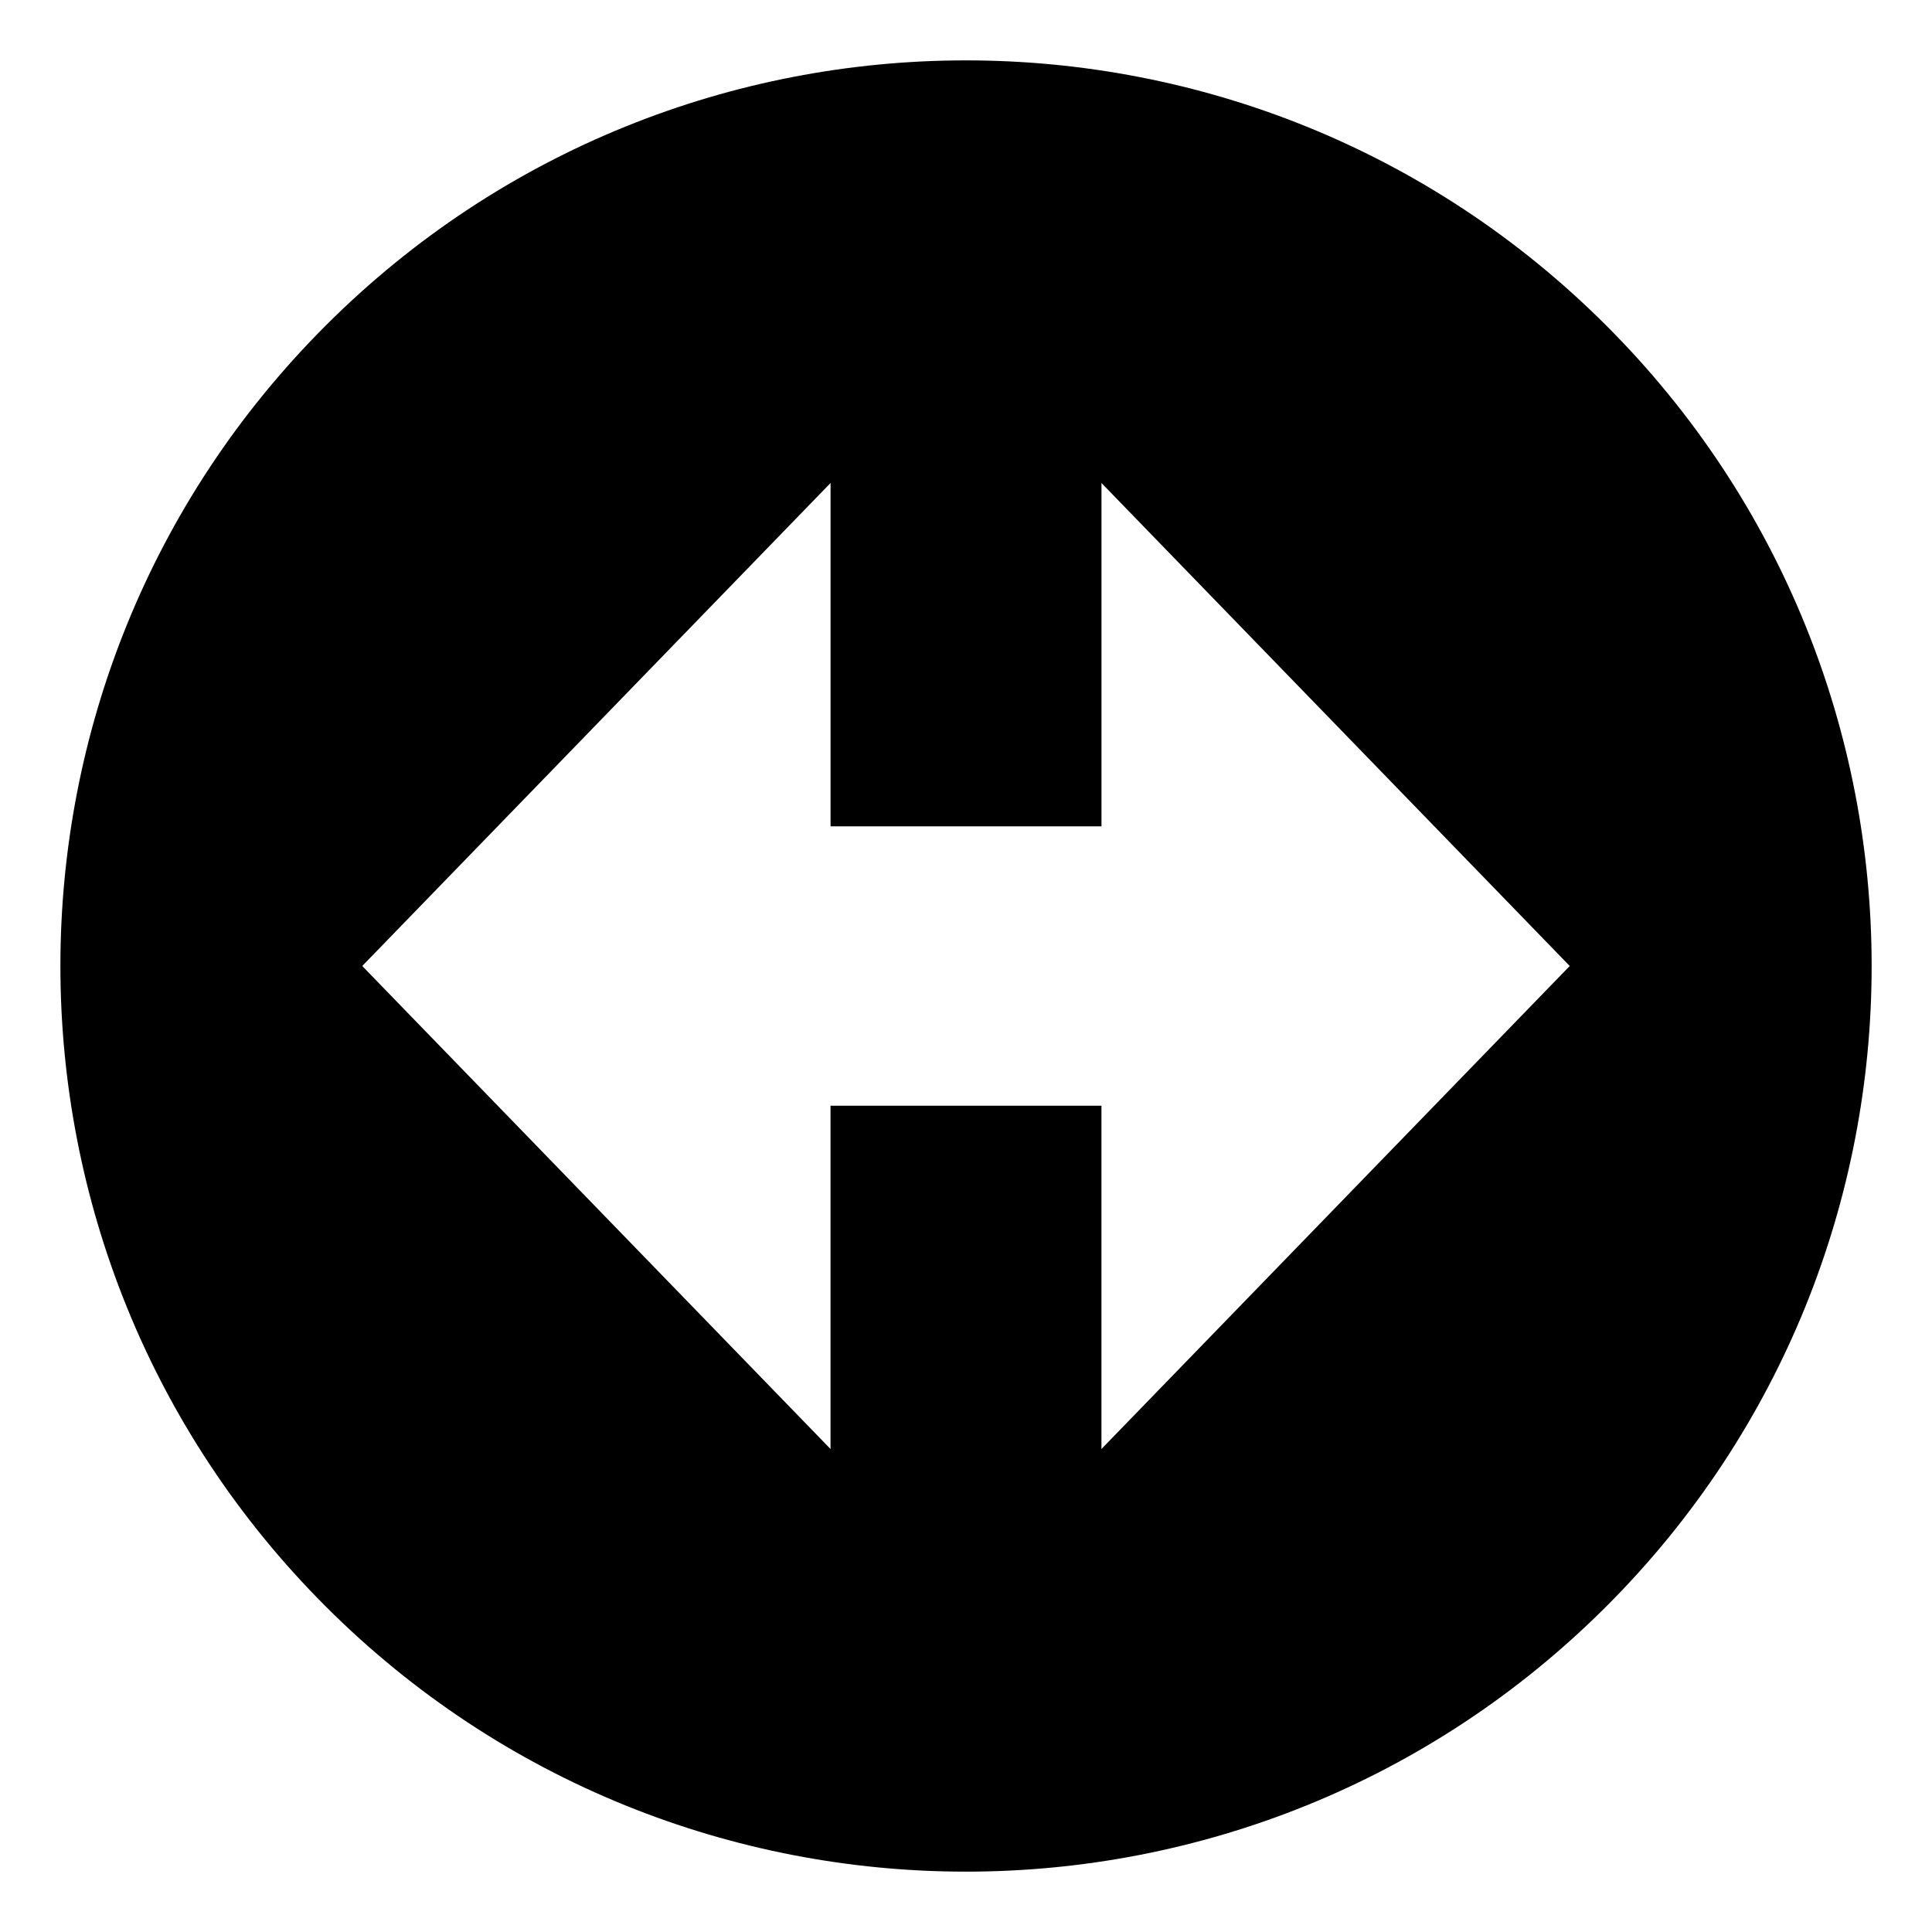
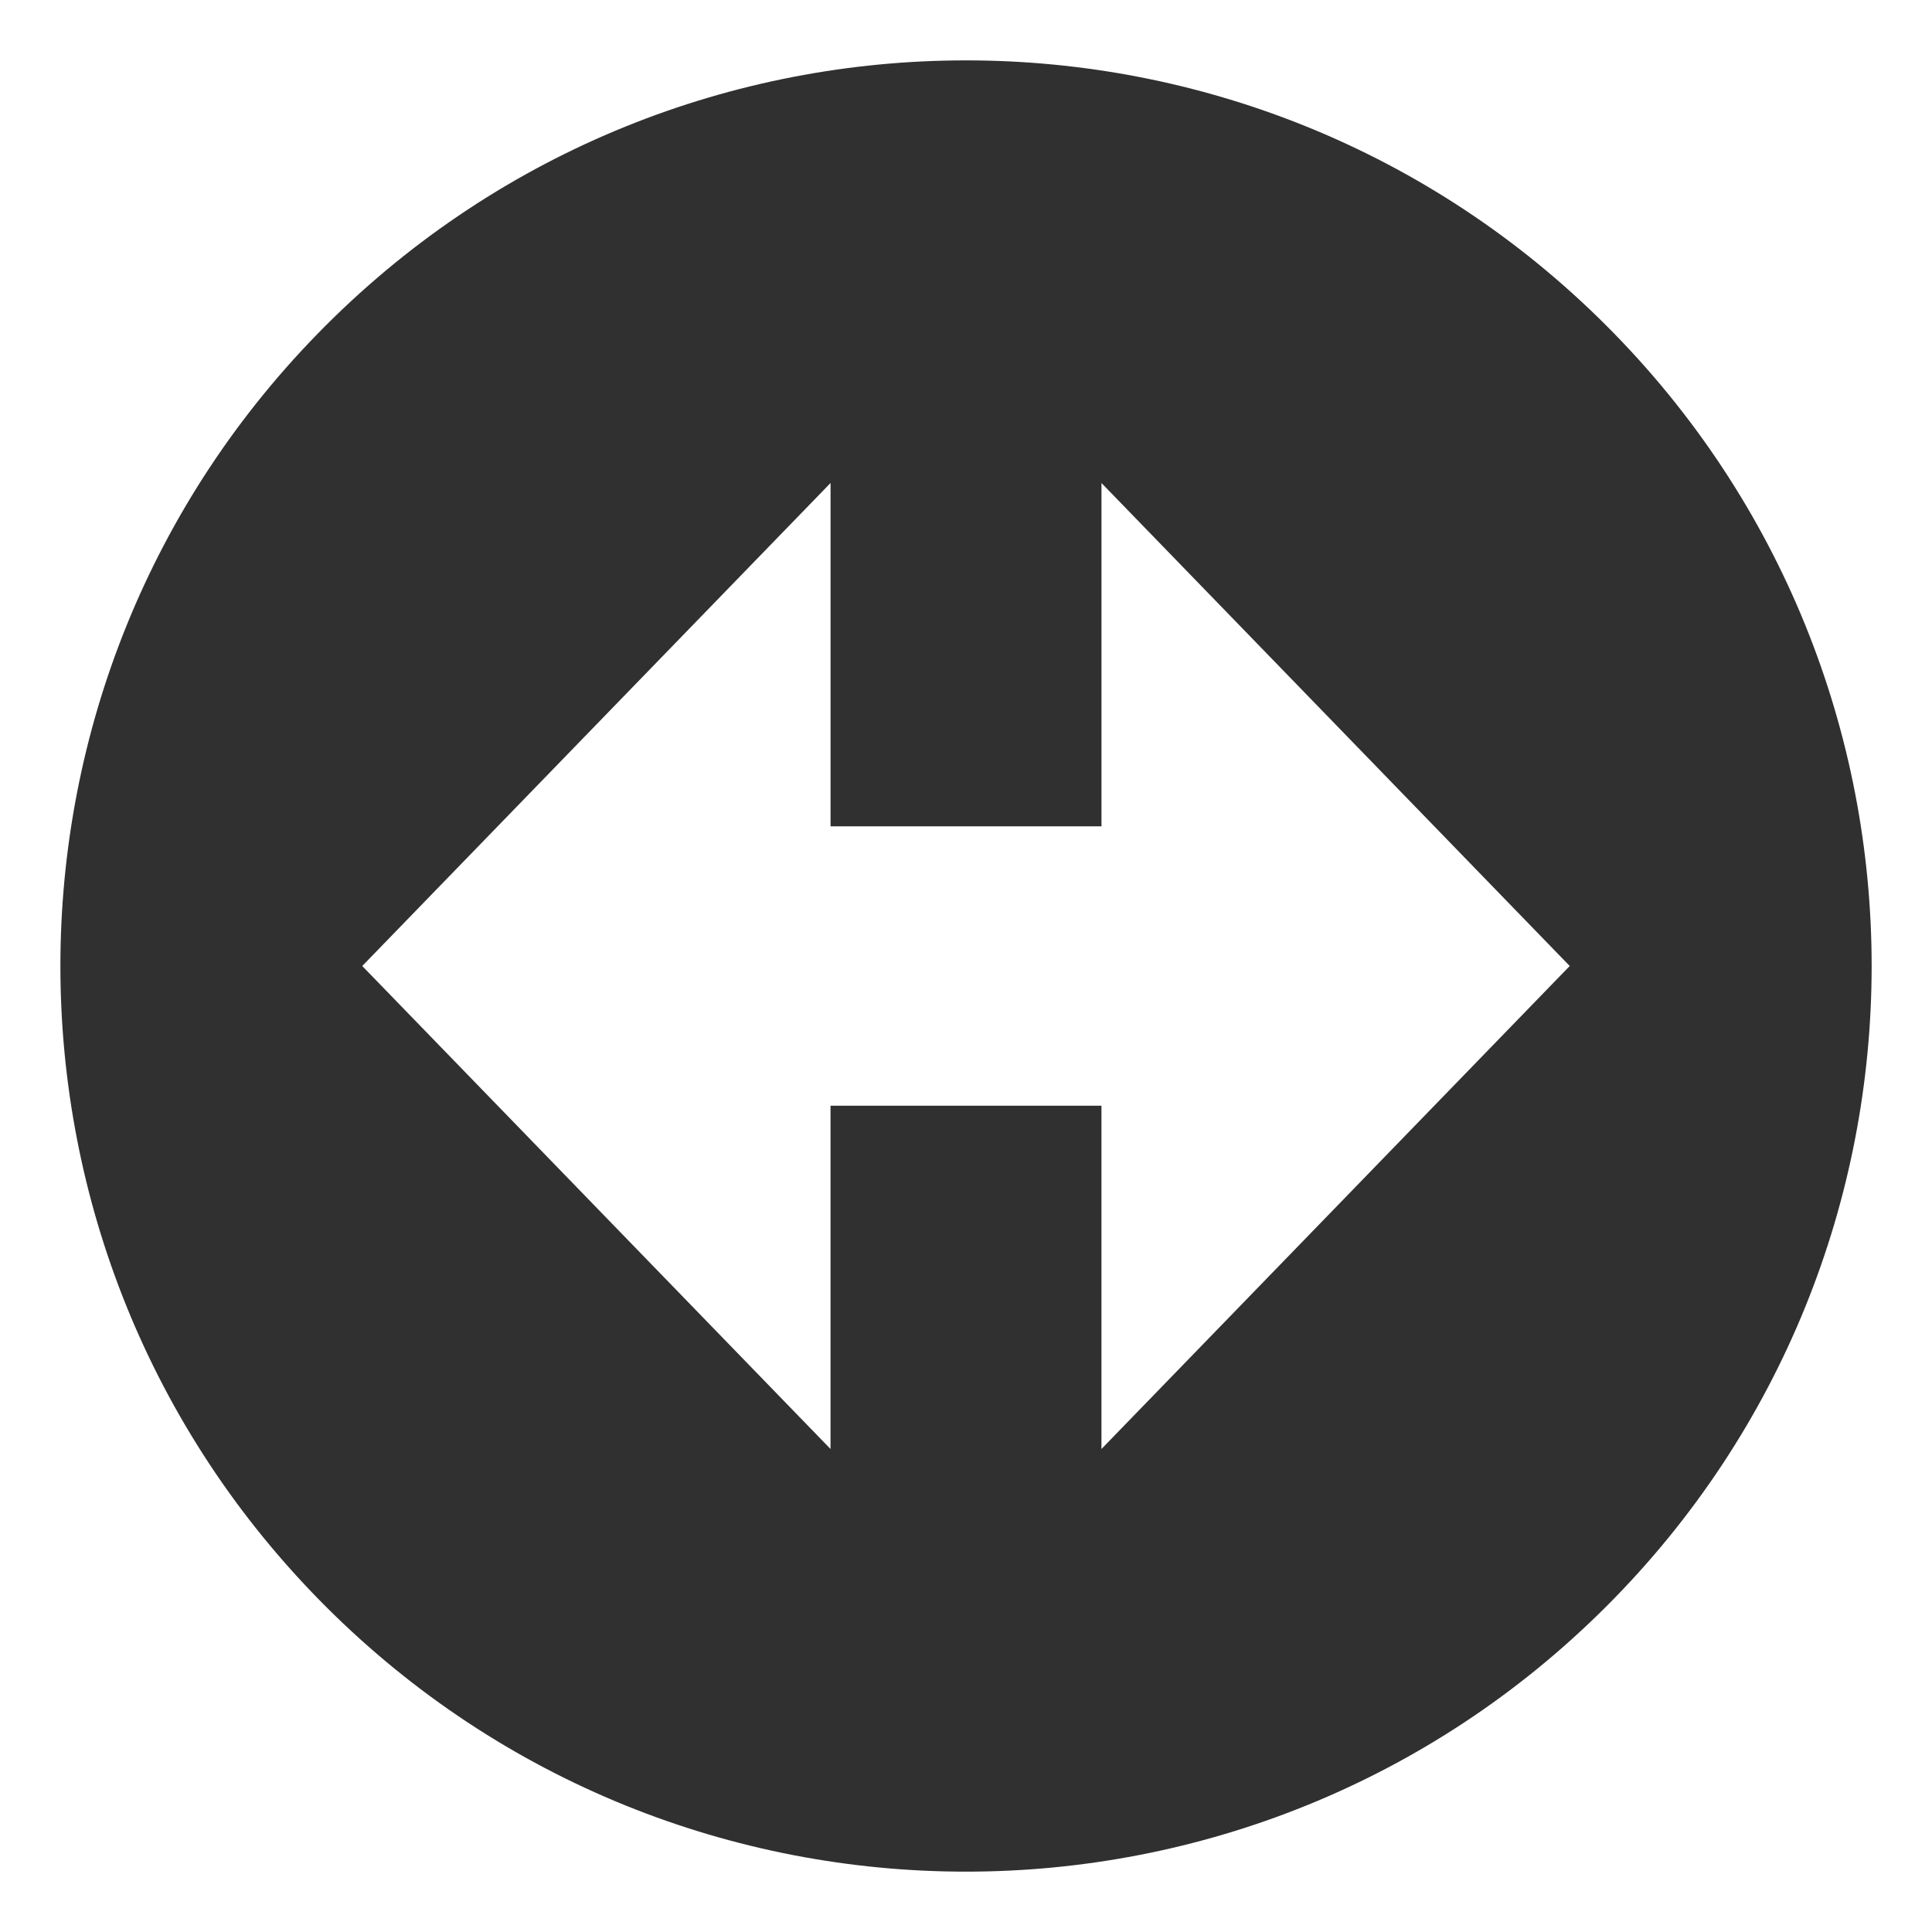
- <svg xmlns="http://www.w3.org/2000/svg" width="1em" height="1em" preserveAspectRatio="xMidYMid meet" viewBox="0 0 64 64" style="-ms-transform: rotate(360deg); -webkit-transform: rotate(360deg); transform: rotate(360deg);">
-   <path d="M10.787 10.787c-11.715 11.715-11.715 30.711 0 42.426c11.714 11.717 30.71 11.717 42.426 0c11.717-11.715 11.717-30.71 0-42.426c-11.716-11.716-30.712-11.716-42.426 0zM36.487 16l15.512 16l-15.512 16V36.628h-8.975V48L12 32l15.513-16v11.373h8.975V16z" fill="black" />
+ <svg xmlns="http://www.w3.org/2000/svg" width="64" height="64" preserveAspectRatio="xMidYMid meet" viewBox="0 0 64 64" style="-ms-transform: rotate(360deg); -webkit-transform: rotate(360deg); transform: rotate(360deg);">
+   <path d="M10.787 10.787c-11.715 11.715-11.715 30.711 0 42.426c11.714 11.717 30.71 11.717 42.426 0c11.717-11.715 11.717-30.71 0-42.426c-11.716-11.716-30.712-11.716-42.426 0zM36.487 16l15.512 16l-15.512 16V36.628h-8.975V48L12 32l15.513-16v11.373h8.975V16z" fill="#303030" />
+   <rect x="0" y="0" width="64" height="64" fill="rgba(0, 0, 0, 0)" />
</svg>
